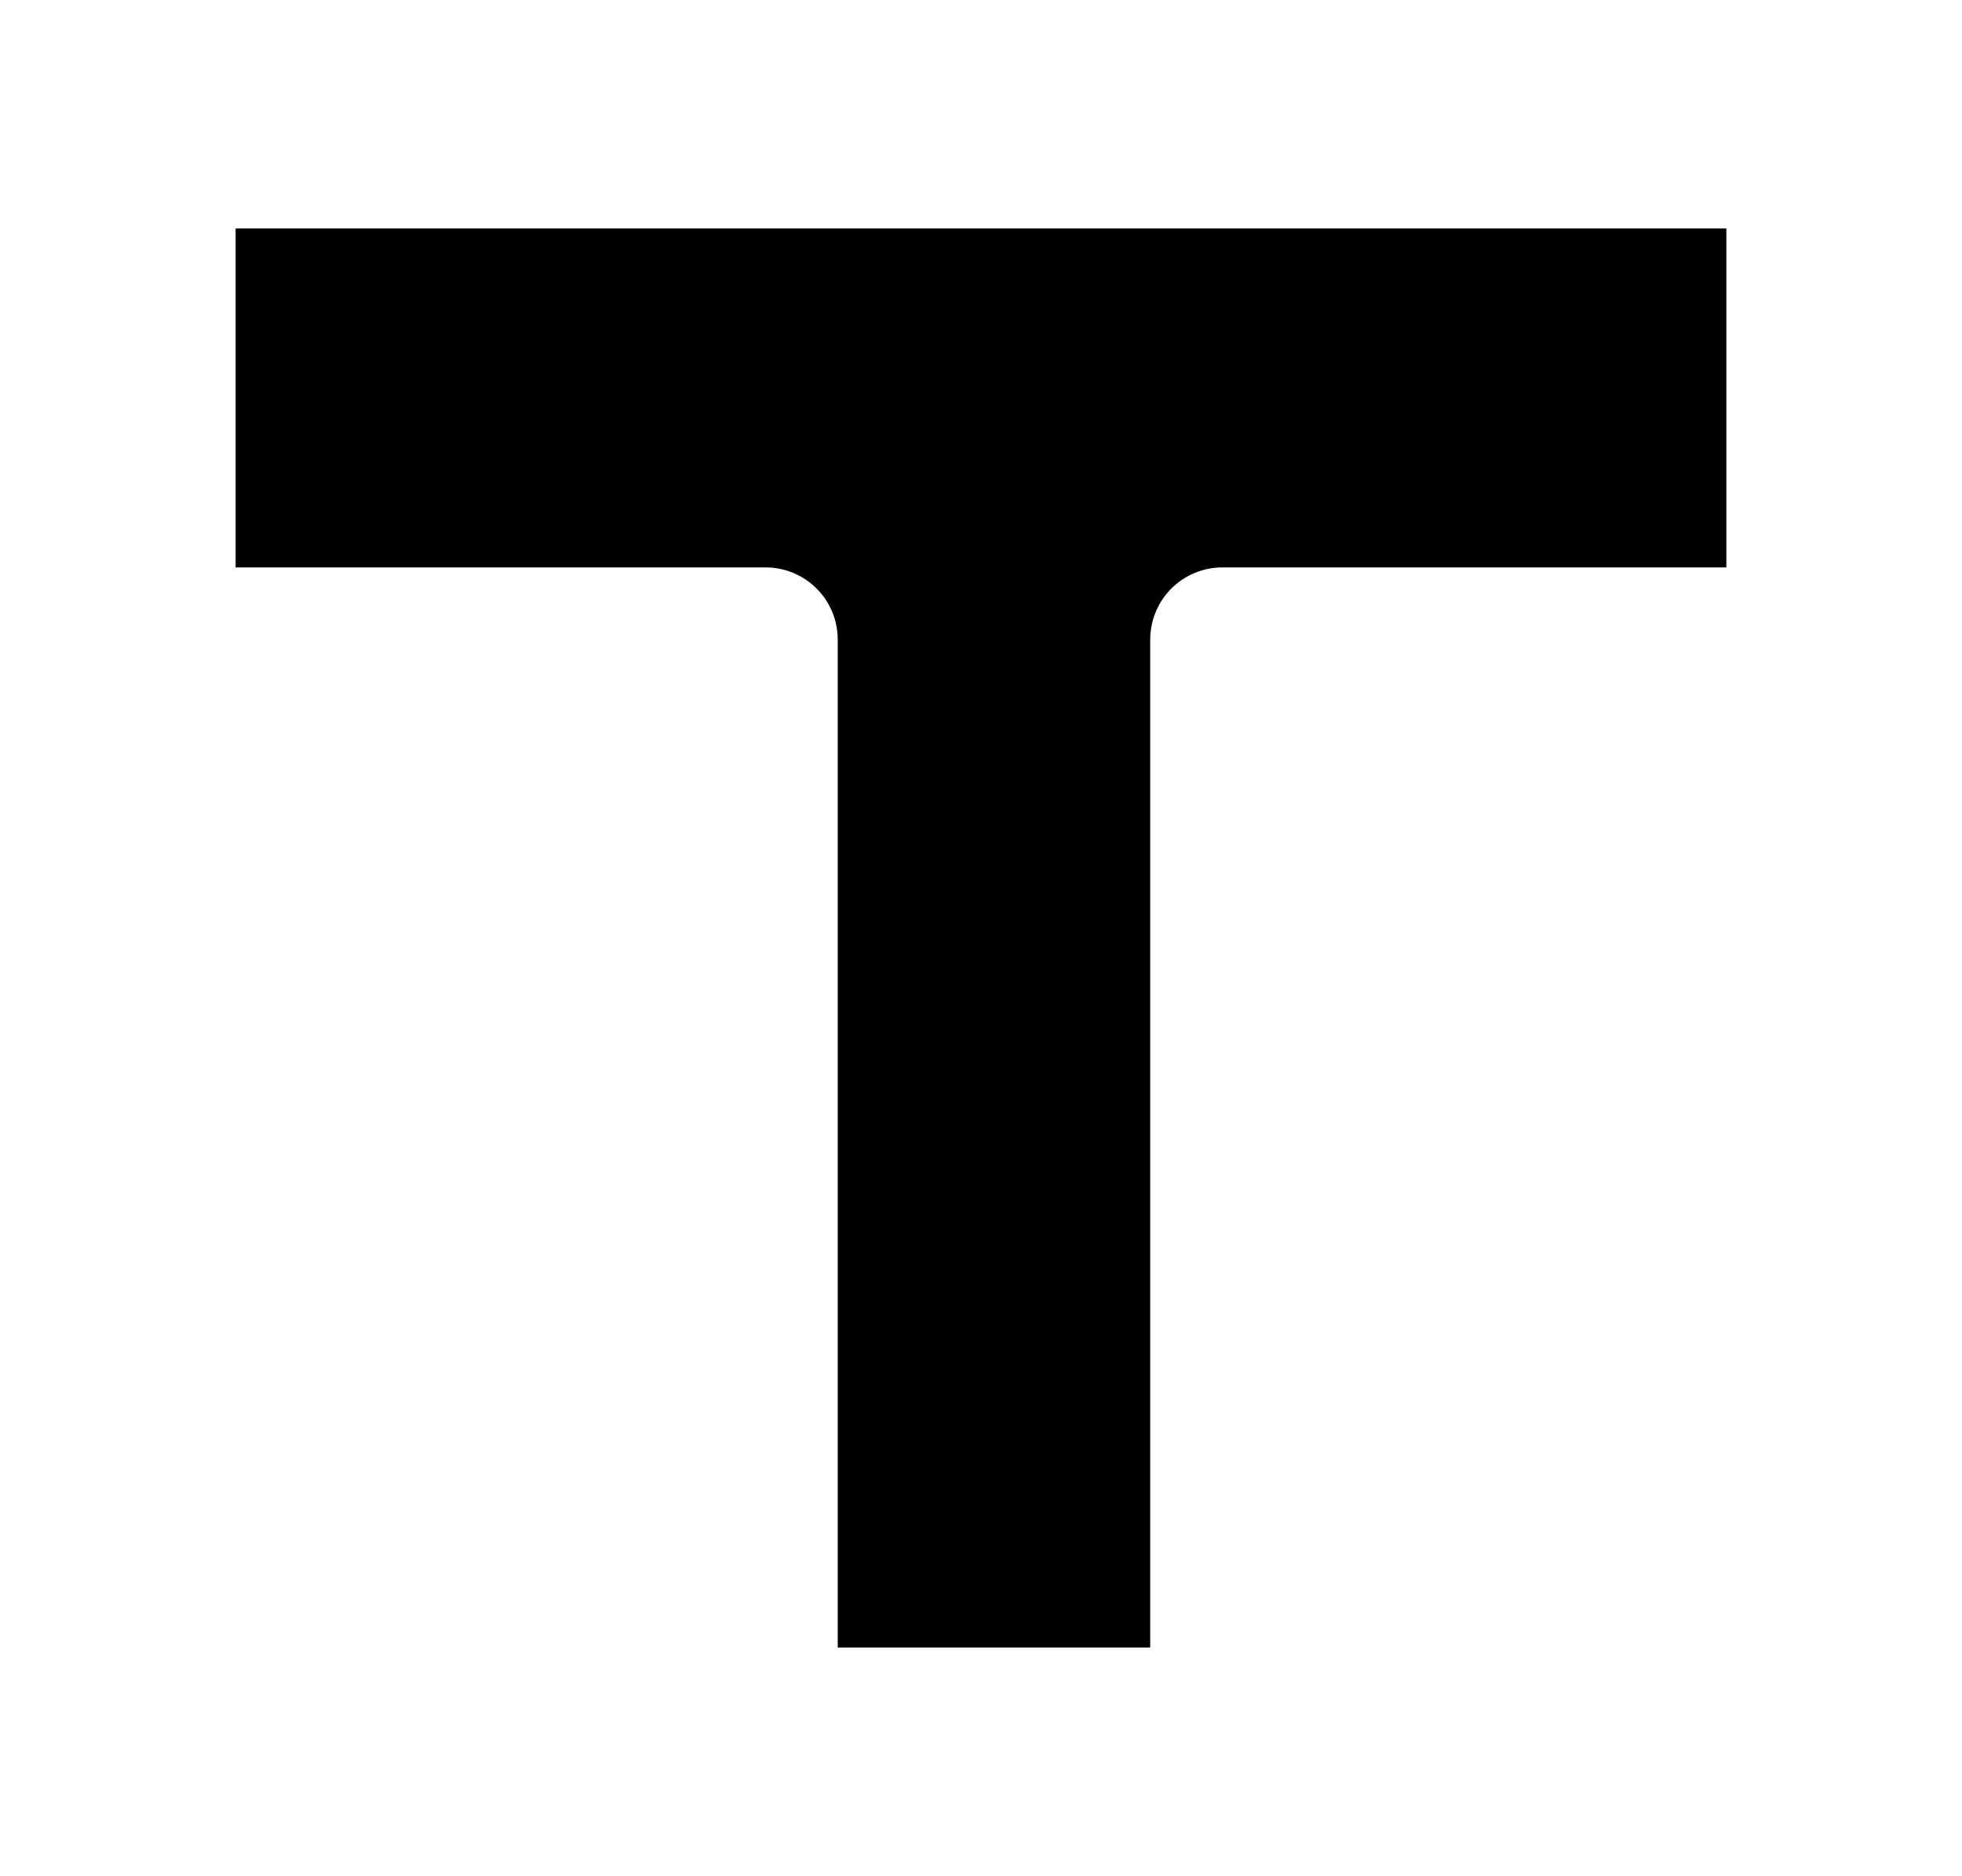
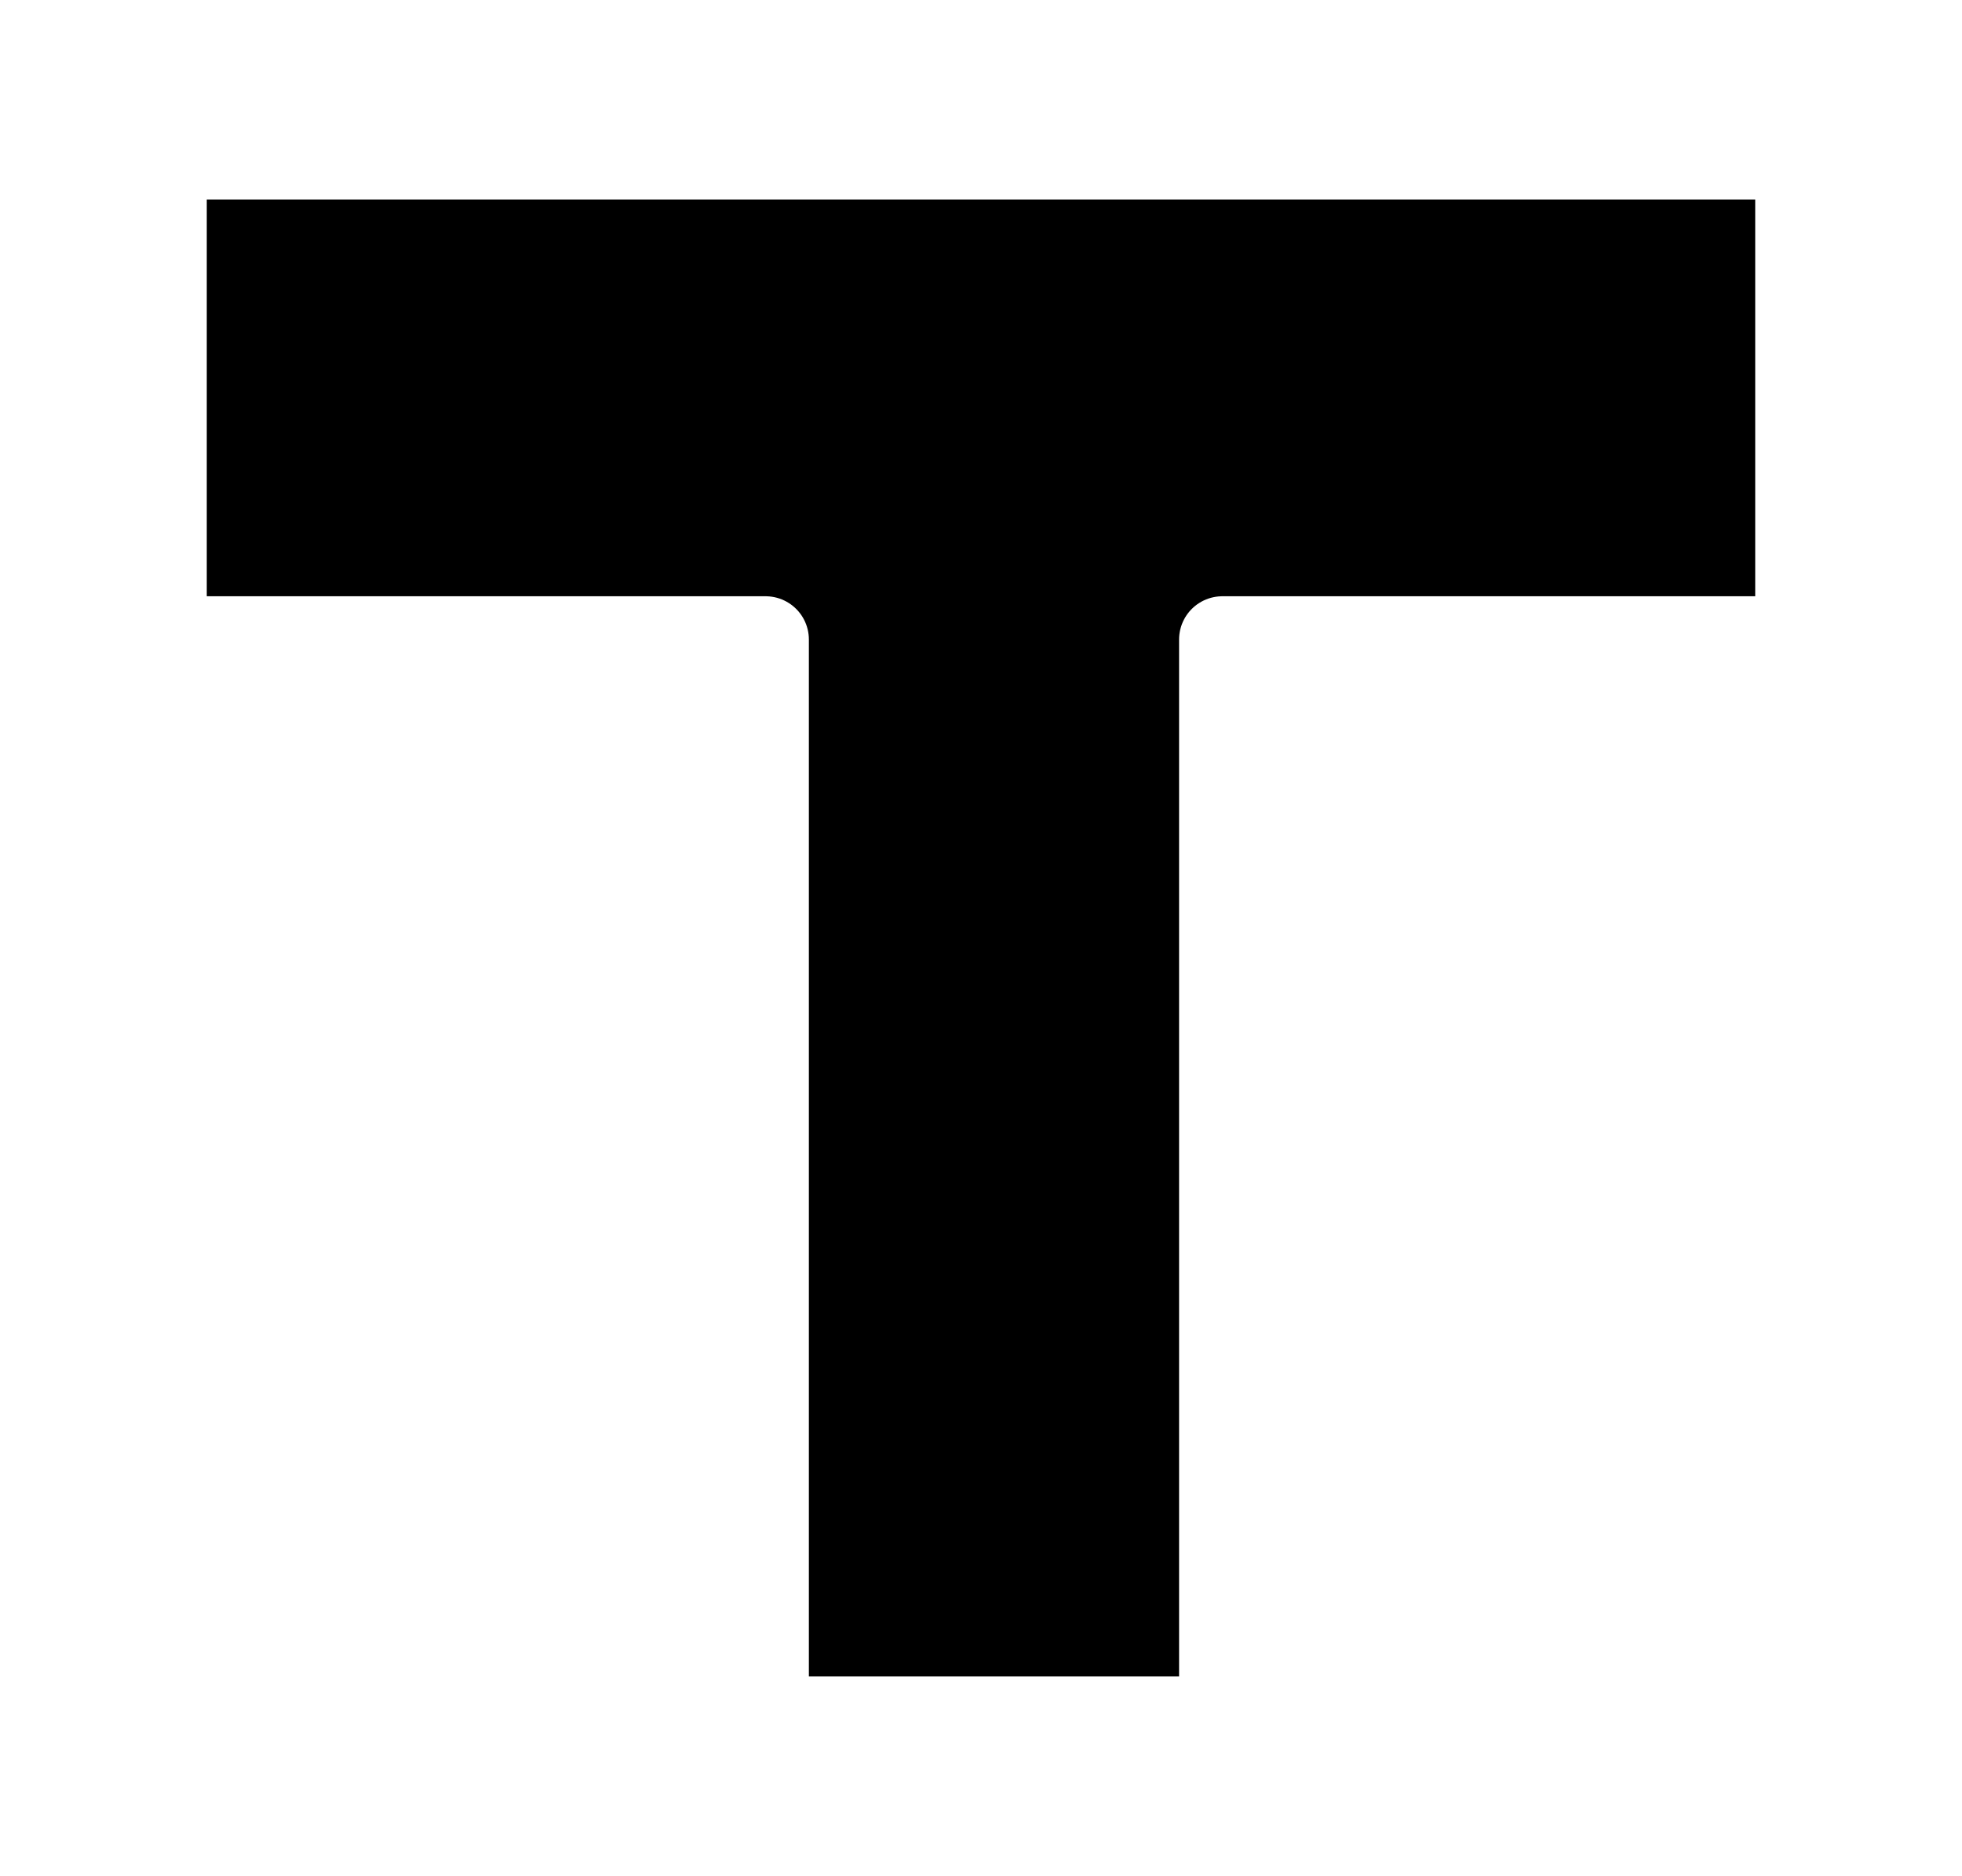
<svg xmlns="http://www.w3.org/2000/svg" width="100%" height="100%" version="1.1" style="stroke-linecap: round; stroke-linejoin: round;" viewBox="145.143 842.756 135.997 130.065">
-   <polygon id="P-b4-1a2c22" points="-77.548,-73.617 -77.548,-40.116 -35.813,-40.116 -35.813,34.77 -4.152,34.77 -4.152,-40.116 35.783,-40.116 35.783,-73.617" transform="matrix(1,0,0,1,234.0235,927.2124)" style="stroke: rgb(255, 255, 255); stroke-opacity: 1; stroke-width: 10; fill: rgb(0, 0, 0); fill-opacity: 1;" />
+   <polygon id="P-b4-1a2c22" points="-77.548,-73.617 -77.548,-40.116 -35.813,-40.116 -35.813,34.77 -4.152,34.77 -4.152,-40.116 35.783,-40.116 35.783,-73.617" transform="matrix(1,0,0,1,234.0235,927.2124)" style="stroke: rgb(255, 255, 255); stroke-opacity: 1; stroke-width: 6; fill: rgb(0, 0, 0); fill-opacity: 1;" />
</svg>
